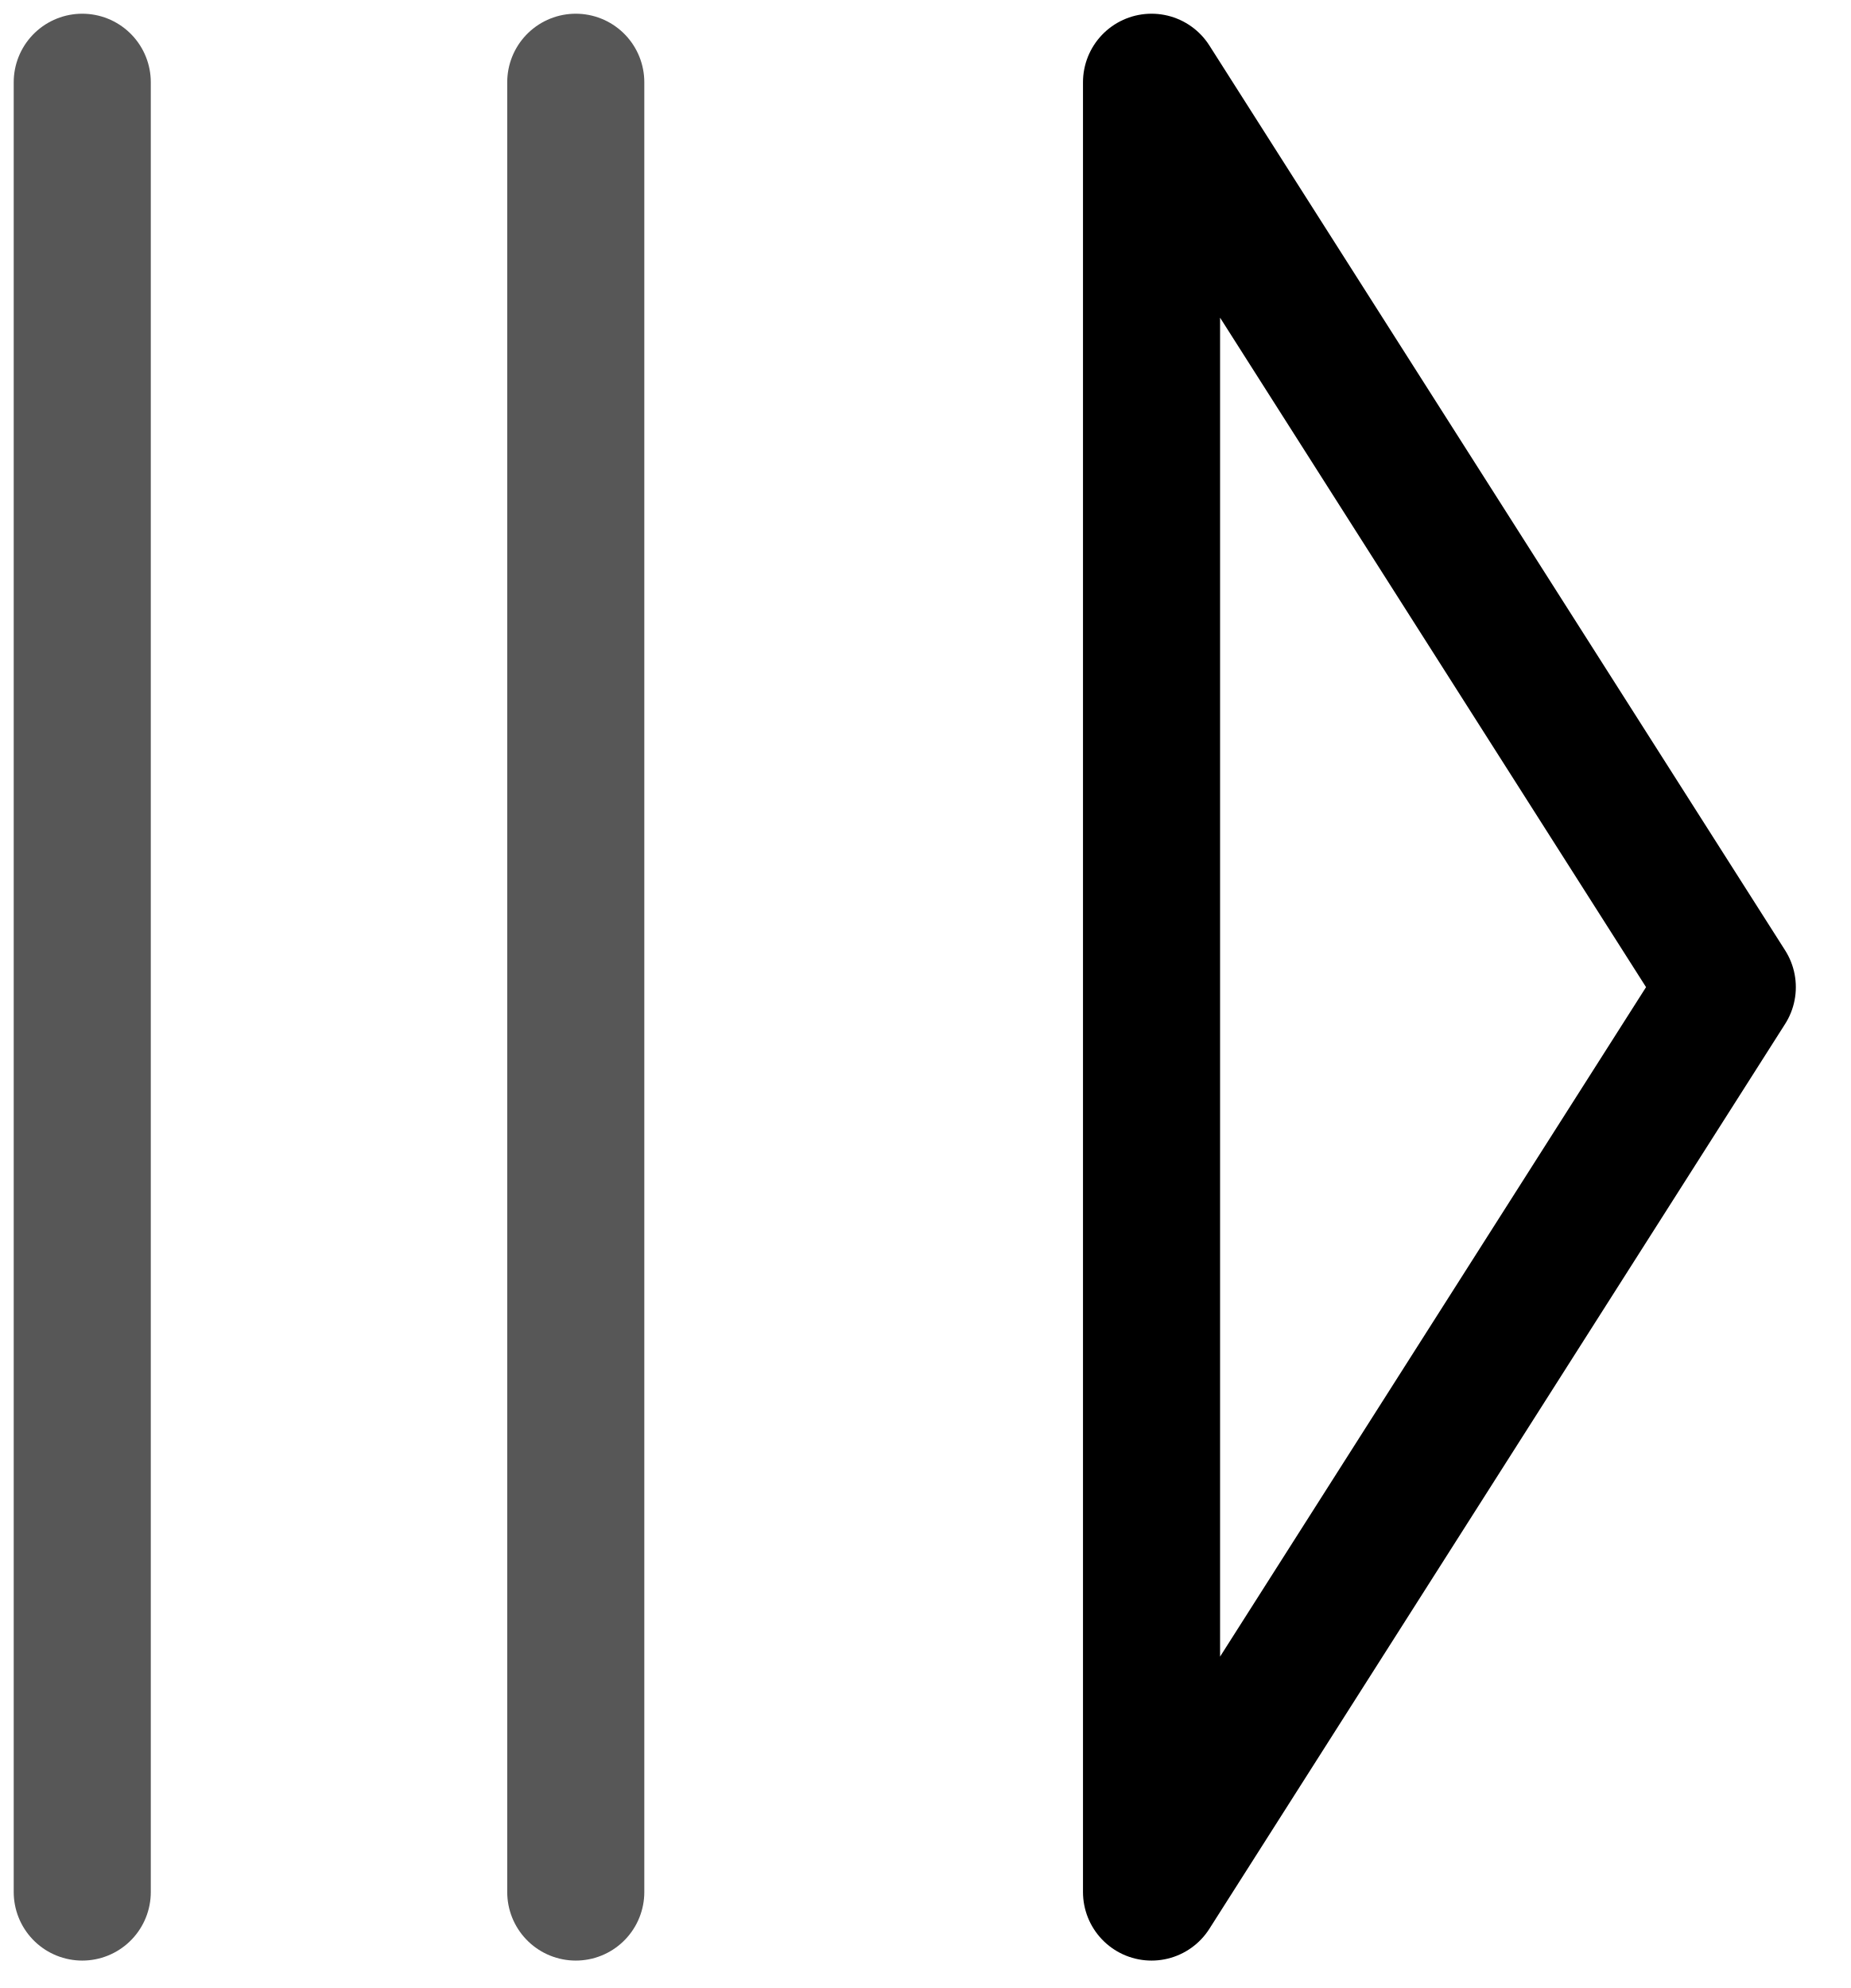
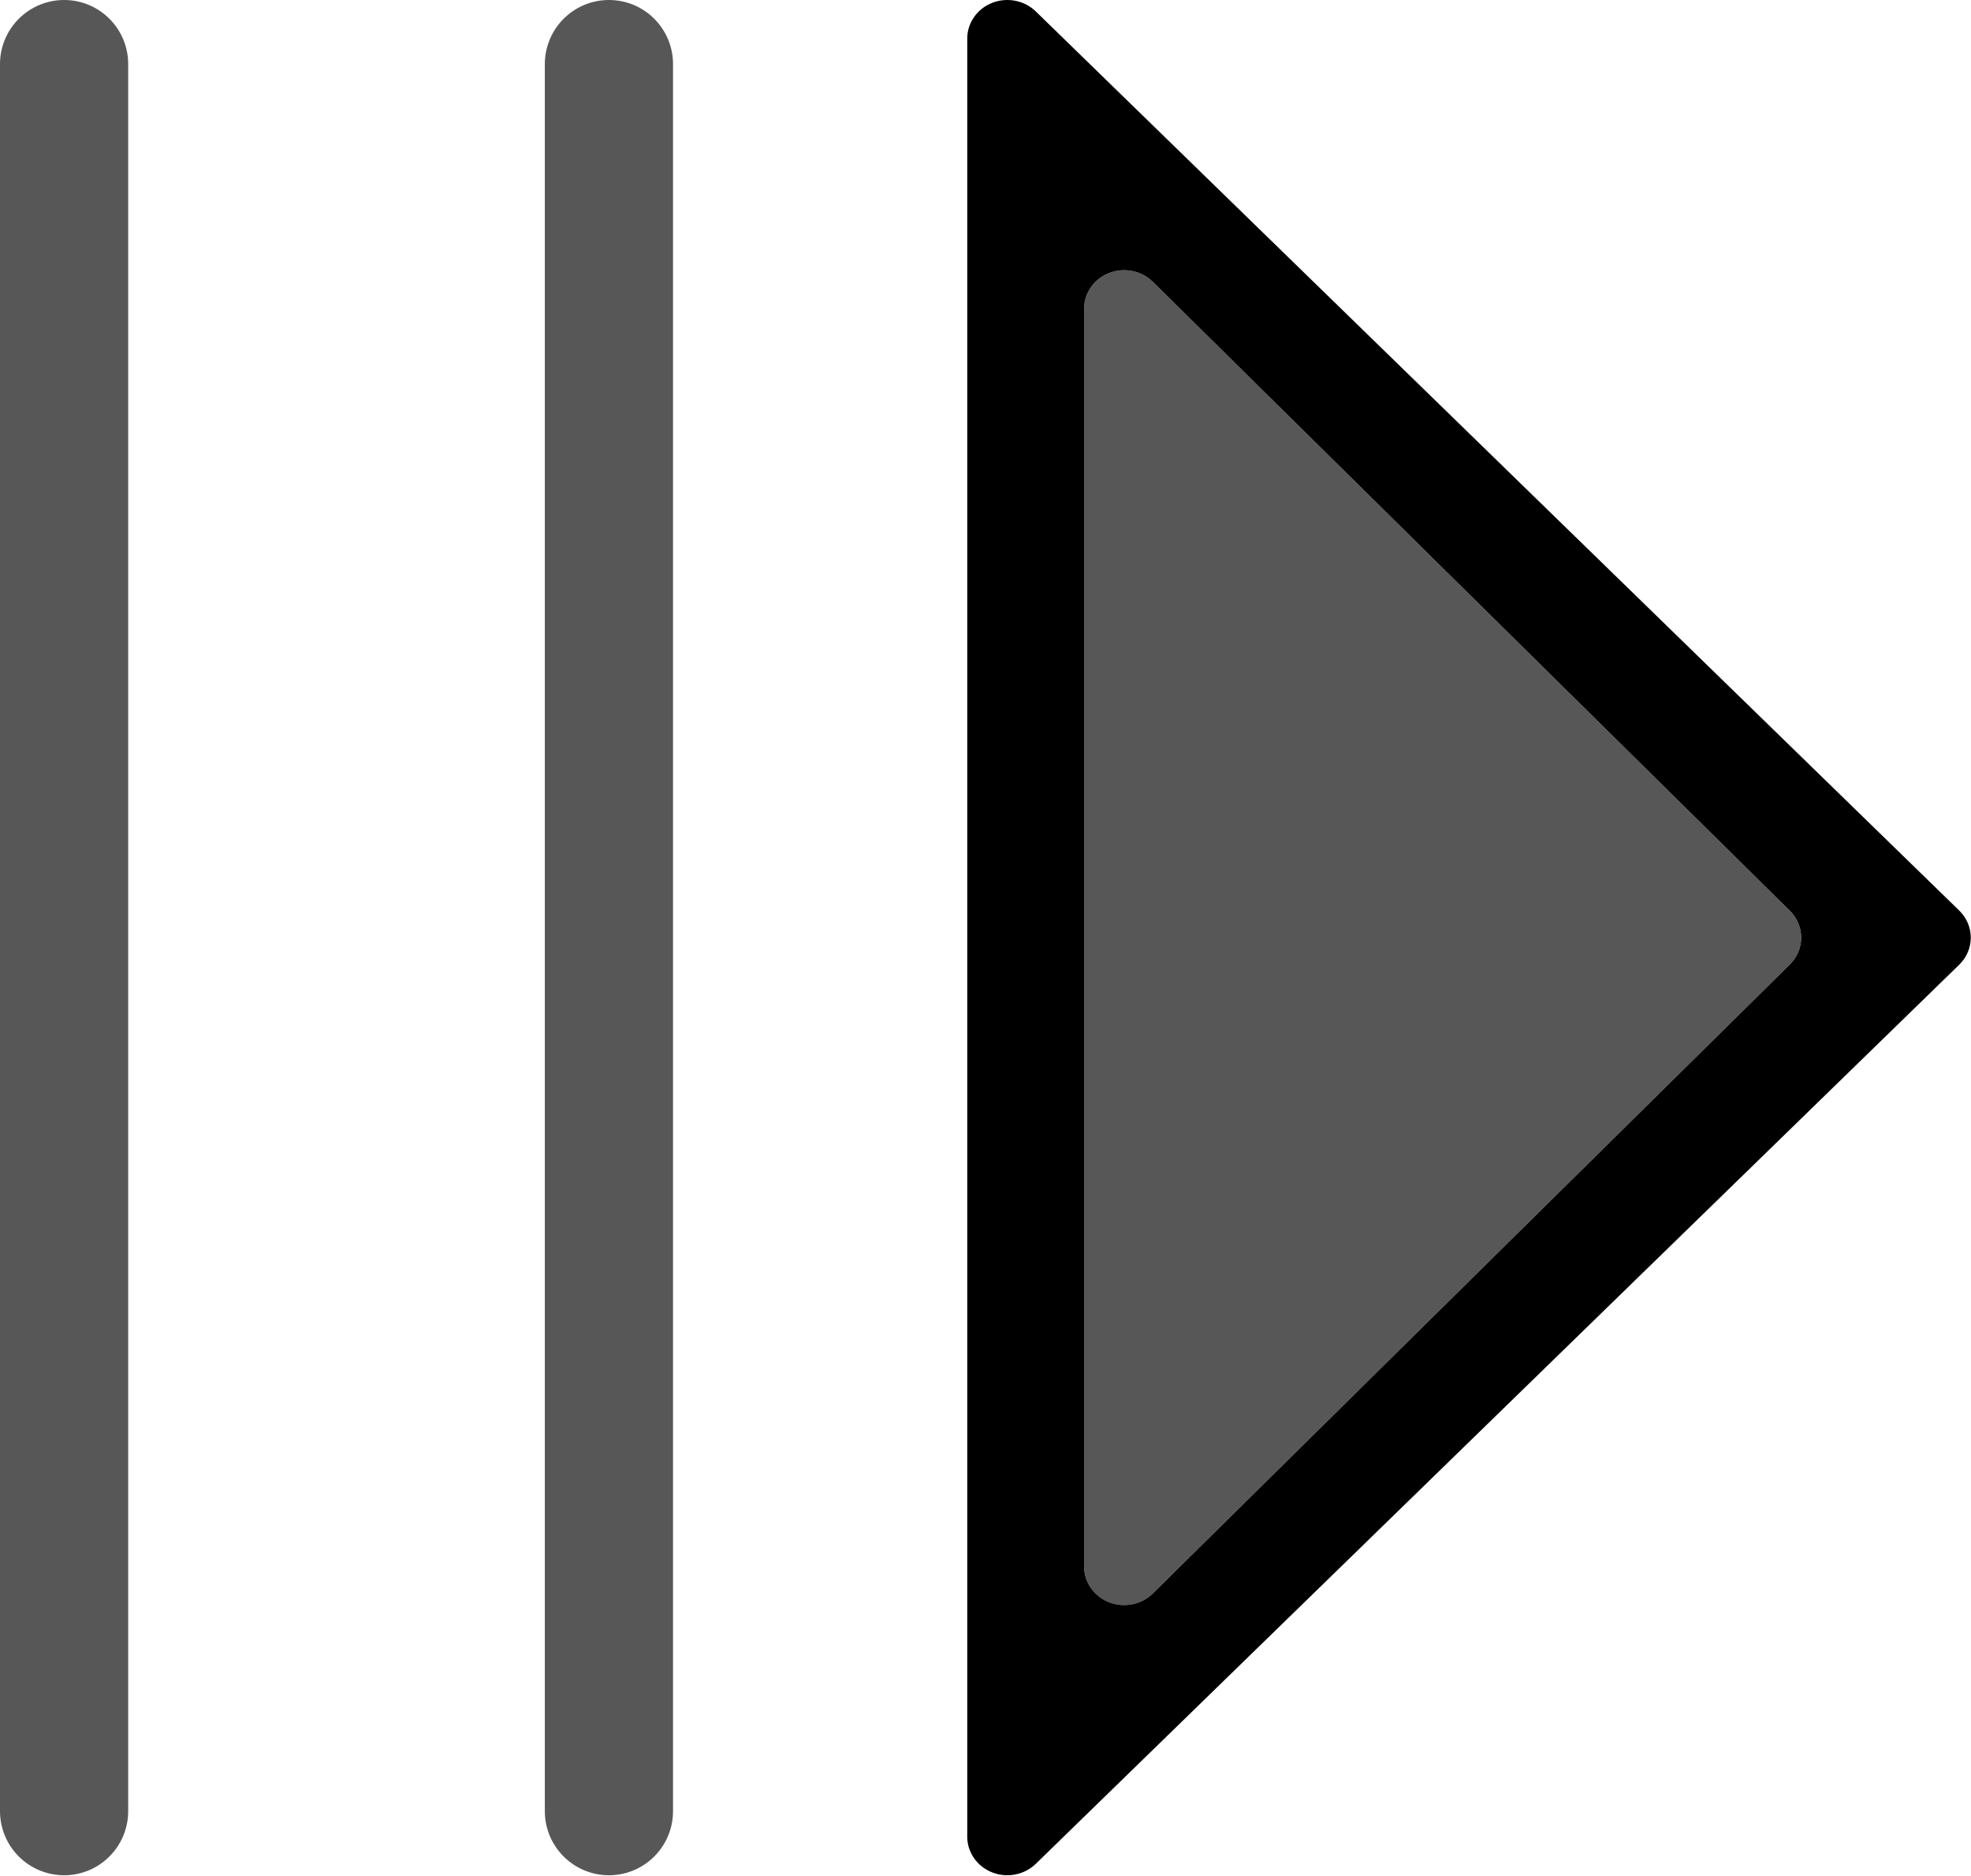
- <svg xmlns="http://www.w3.org/2000/svg" width="100%" height="100%" viewBox="0 0 27 29" version="1.1" xml:space="preserve" style="fill-rule:evenodd;clip-rule:evenodd;stroke-linecap:round;stroke-linejoin:round;stroke-miterlimit:1.5;">
-   <g id="videoPost">
-     <path d="M25.2,14.4l-8.4,13.2l-0,-26.4l8.4,13.2Z" style="fill:none;stroke:currentColor;stroke-width:2px;" />
-     <g id="pause" opacity="0.66">
-       <path d="M8.4,1.2l-0,26.4" style="fill:none;stroke:currentColor;stroke-width:2px;" />
-       <path d="M1.2,1.2l0,26.4" style="fill:none;stroke:currentColor;stroke-width:2px;" />
+ <svg xmlns="http://www.w3.org/2000/svg" width="100%" height="100%" viewBox="0 0 123 117" version="1.1" xml:space="preserve" style="fill-rule:evenodd;clip-rule:evenodd;stroke-linejoin:round;stroke-miterlimit:2;">
+   <g transform="matrix(1,0,0,1,-16,-21)">
+     <g id="videoPost" transform="matrix(1.16111,0,0,1,-10.1389,5)">
+       <g id="pause" opacity="0.66">
+         <g transform="matrix(0.861244,0,0,0.975,10.4545,-5.45)">
+           <path d="M52.002,22C54.21,22 56,23.836 56,26.101C56,44.516 56,119.484 56,137.899C56,140.164 54.21,142 52.002,142C52.001,142 52.001,142 52,142C50.939,142 49.922,141.568 49.172,140.798C48.421,140.029 48,138.985 48,137.897C48,119.479 48,44.521 48,26.103C48,25.015 48.421,23.971 49.172,23.202C49.922,22.432 50.939,22 52,22C52.001,22 52.001,22 52.002,22Z" style="fill:currentColor;" />
+         </g>
+         <g transform="matrix(0.861244,0,0,0.975,-18.8278,-5.45)">
+           <path d="M52.002,22C54.21,22 56,23.836 56,26.101C56,44.516 56,119.484 56,137.899C56,140.164 54.21,142 52.002,142C52.001,142 52.001,142 52,142C50.939,142 49.922,141.568 49.172,140.798C48.421,140.029 48,138.985 48,137.897C48,119.479 48,44.521 48,26.103C48,25.015 48.421,23.971 49.172,23.202C49.922,22.432 50.939,22 52,22C52.001,22 52.001,22 52.002,22Z" style="fill:currentColor;" />
+         </g>
+       </g>
+       <g transform="matrix(0.861244,0,0,0.961487,8.73206,-1.49004)">
+         <path d="M76.361,20.691C76.361,19.677 76.974,18.763 77.912,18.378C78.85,17.993 79.928,18.212 80.64,18.934L138.265,77.277C139.227,78.251 139.227,79.817 138.265,80.791L80.64,139.134C79.928,139.855 78.85,140.075 77.912,139.69C76.974,139.305 76.361,138.391 76.361,137.377L76.361,20.691ZM87.944,36.48C87.234,35.752 86.154,35.526 85.212,35.909C84.27,36.292 83.653,37.207 83.653,38.224L83.653,119.843C83.653,120.86 84.27,121.776 85.212,122.159C86.154,122.542 87.234,122.316 87.944,121.588L127.694,80.778C128.64,79.807 128.64,78.26 127.694,77.289L87.944,36.48Z" style="fill:currentColor;" />
+       </g>
+       <g transform="matrix(0.861244,0,0,1,8.73206,-5)">
+         <path d="M87.944,38.585L127.694,77.823C128.64,78.756 128.64,80.244 127.694,81.177L87.944,120.415C87.234,121.115 86.154,121.333 85.212,120.964C84.27,120.596 83.653,119.716 83.653,118.738L83.653,40.262C83.653,39.284 84.27,38.404 85.212,38.036C86.154,37.667 87.234,37.885 87.944,38.585Z" style="fill:currentColor;fill-opacity:0.66;" />
+       </g>
    </g>
  </g>
</svg>
